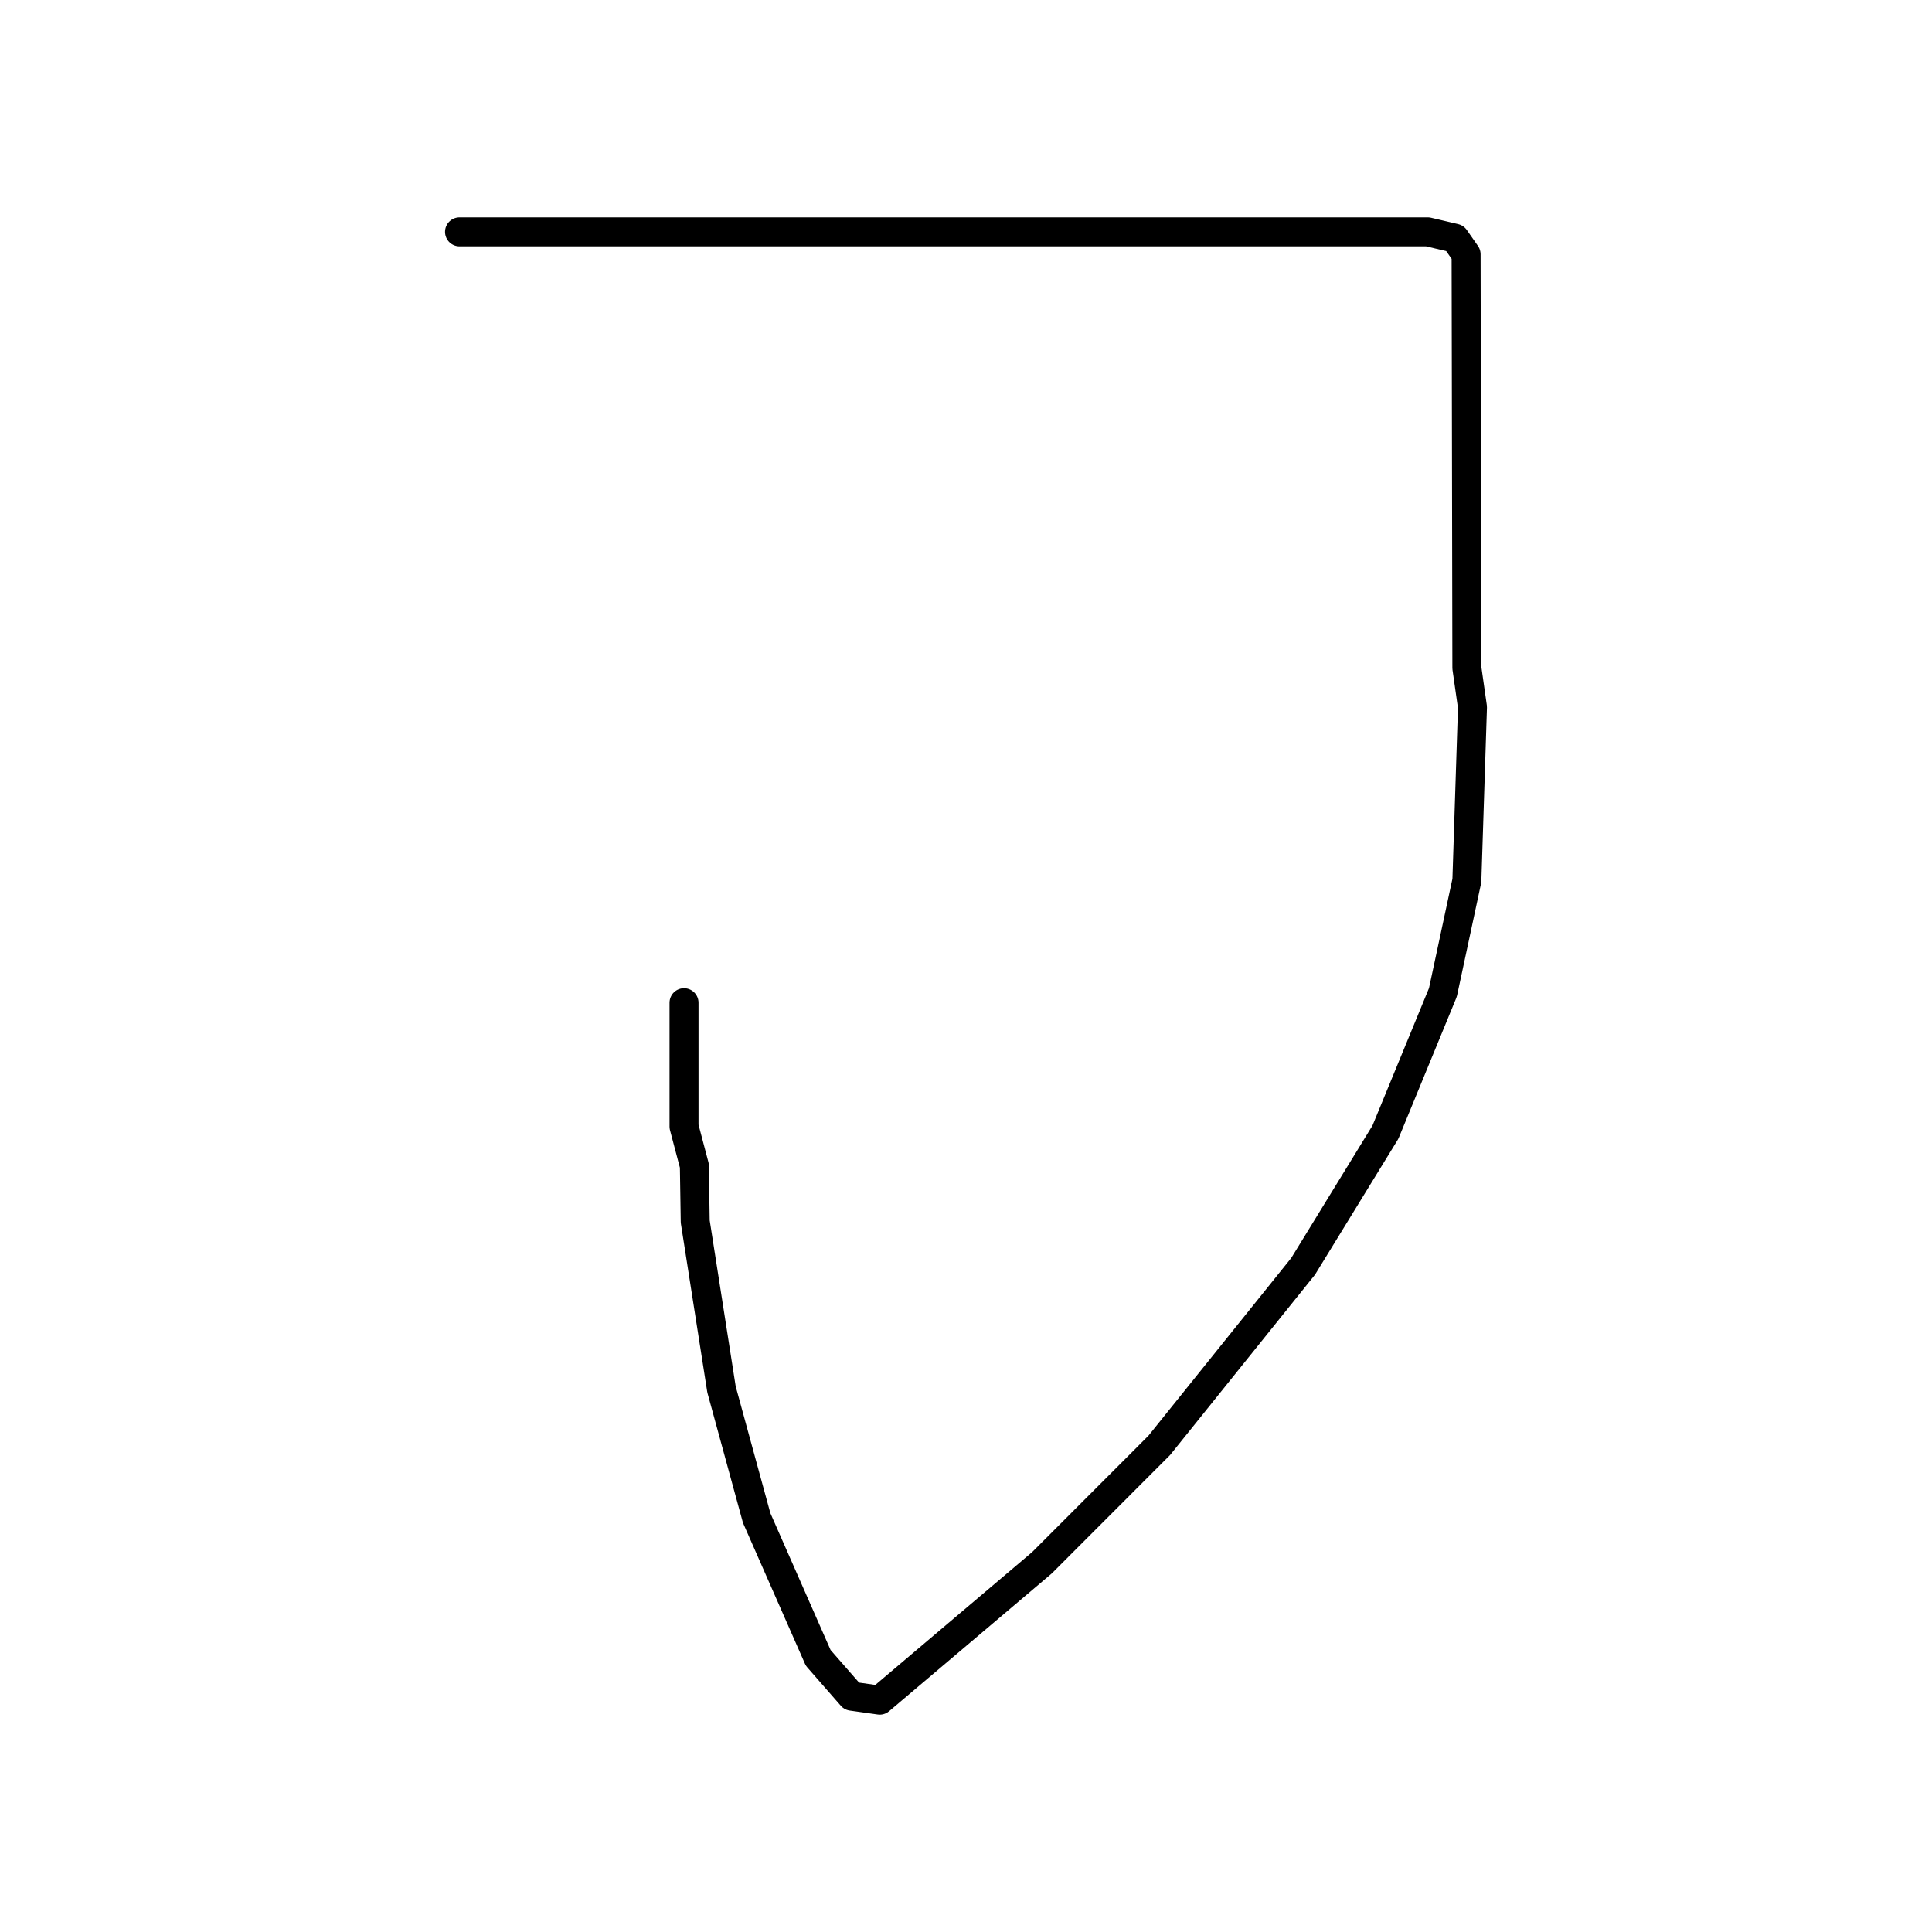
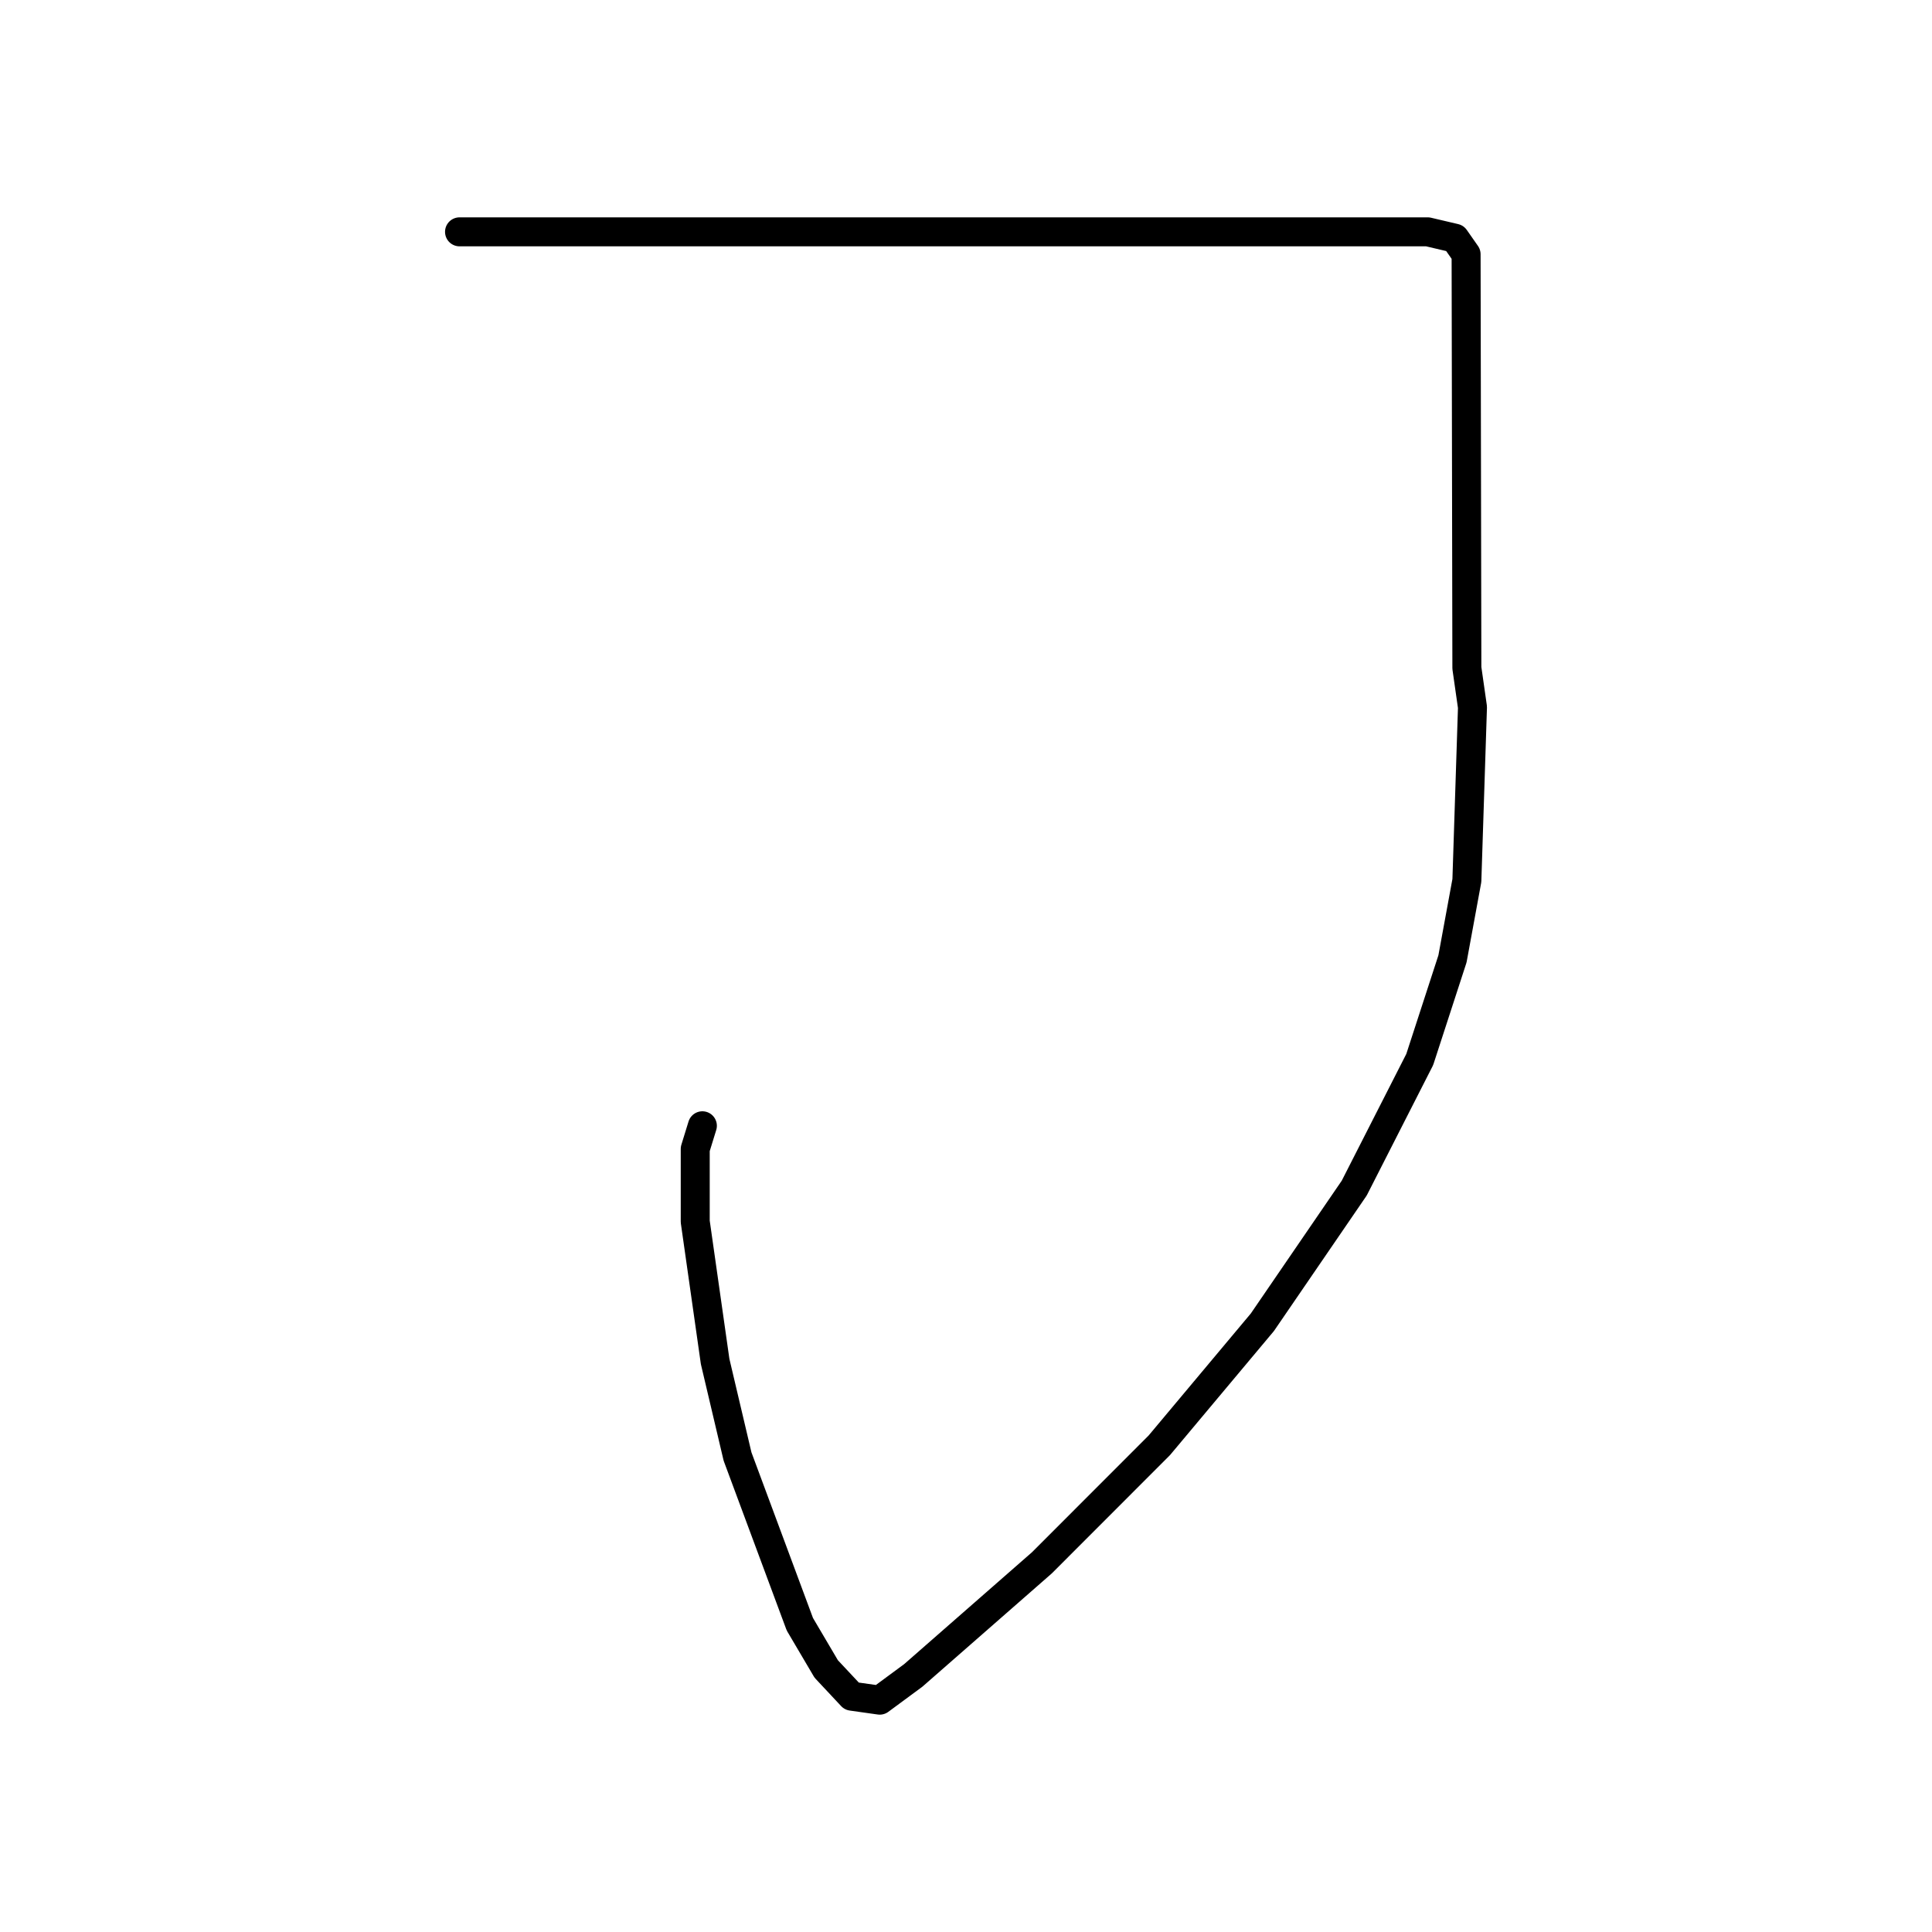
<svg xmlns="http://www.w3.org/2000/svg" viewBox="0 0 200 200">
-   <path d="M 47.57 24.00 L 147.80 24.00 L 150.61 24.66 L 151.77 26.32 L 151.85 69.15 L 152.43 73.21 L 151.85 91.15 L 149.37 102.73 L 143.42 117.20 L 134.90 131.09 L 120.01 149.62 L 107.86 161.78 L 91.07 176.00 L 88.17 175.59 L 84.70 171.62 L 78.33 157.14 L 74.69 143.83 L 71.97 126.46 L 71.88 120.67 L 70.81 116.62 L 70.81 103.80" fill="none" stroke="black" stroke-width="3" stroke-linecap="round" stroke-linejoin="round" />
+   <path d="M 47.57 24.00 L 147.80 24.00 L 150.61 24.66 L 151.77 26.32 L 151.85 69.15 L 152.43 73.21 L 151.85 91.15 L 150.36 99.26 L 146.97 109.68 L 140.19 122.99 L 130.68 136.88 L 120.01 149.62 L 107.86 161.78 L 94.54 173.44 L 91.07 176.00 L 88.17 175.59 L 85.53 172.77 L 82.80 168.14 L 76.35 150.78 L 74.03 140.94 L 71.97 126.46 L 71.97 118.94 L 72.71 116.54" fill="none" stroke="black" stroke-width="3" stroke-linecap="round" stroke-linejoin="round" />
</svg>
